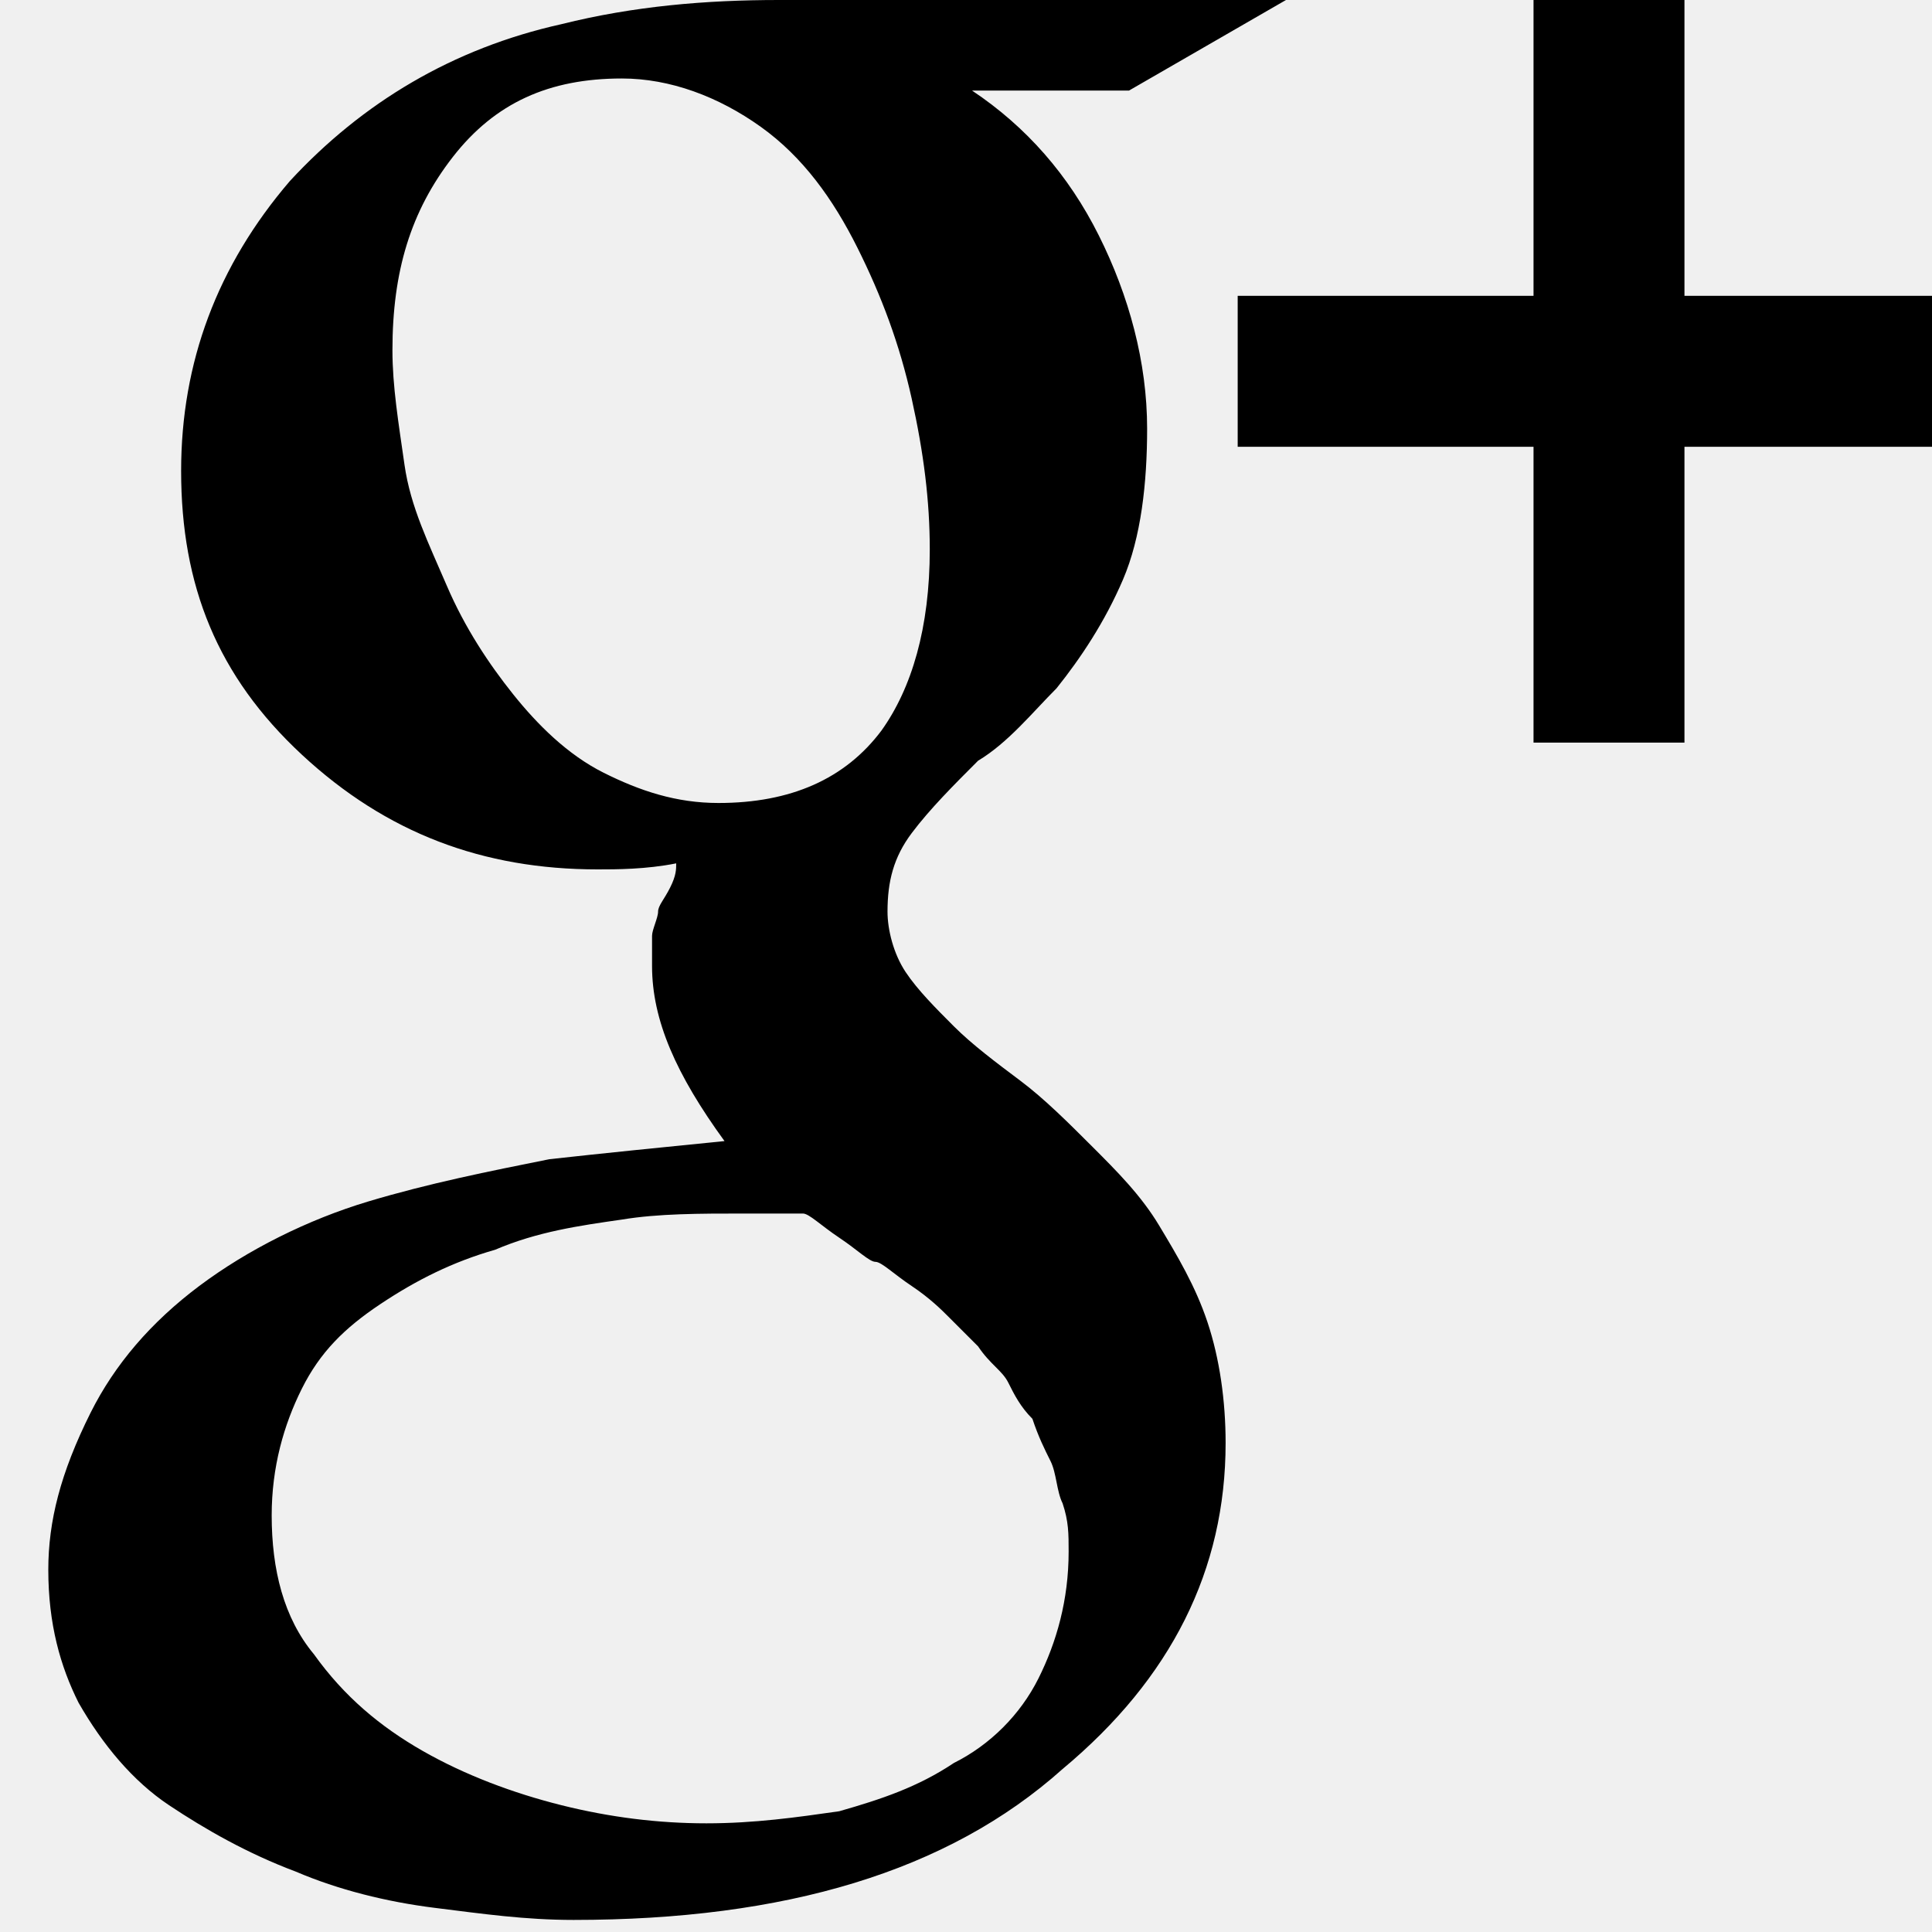
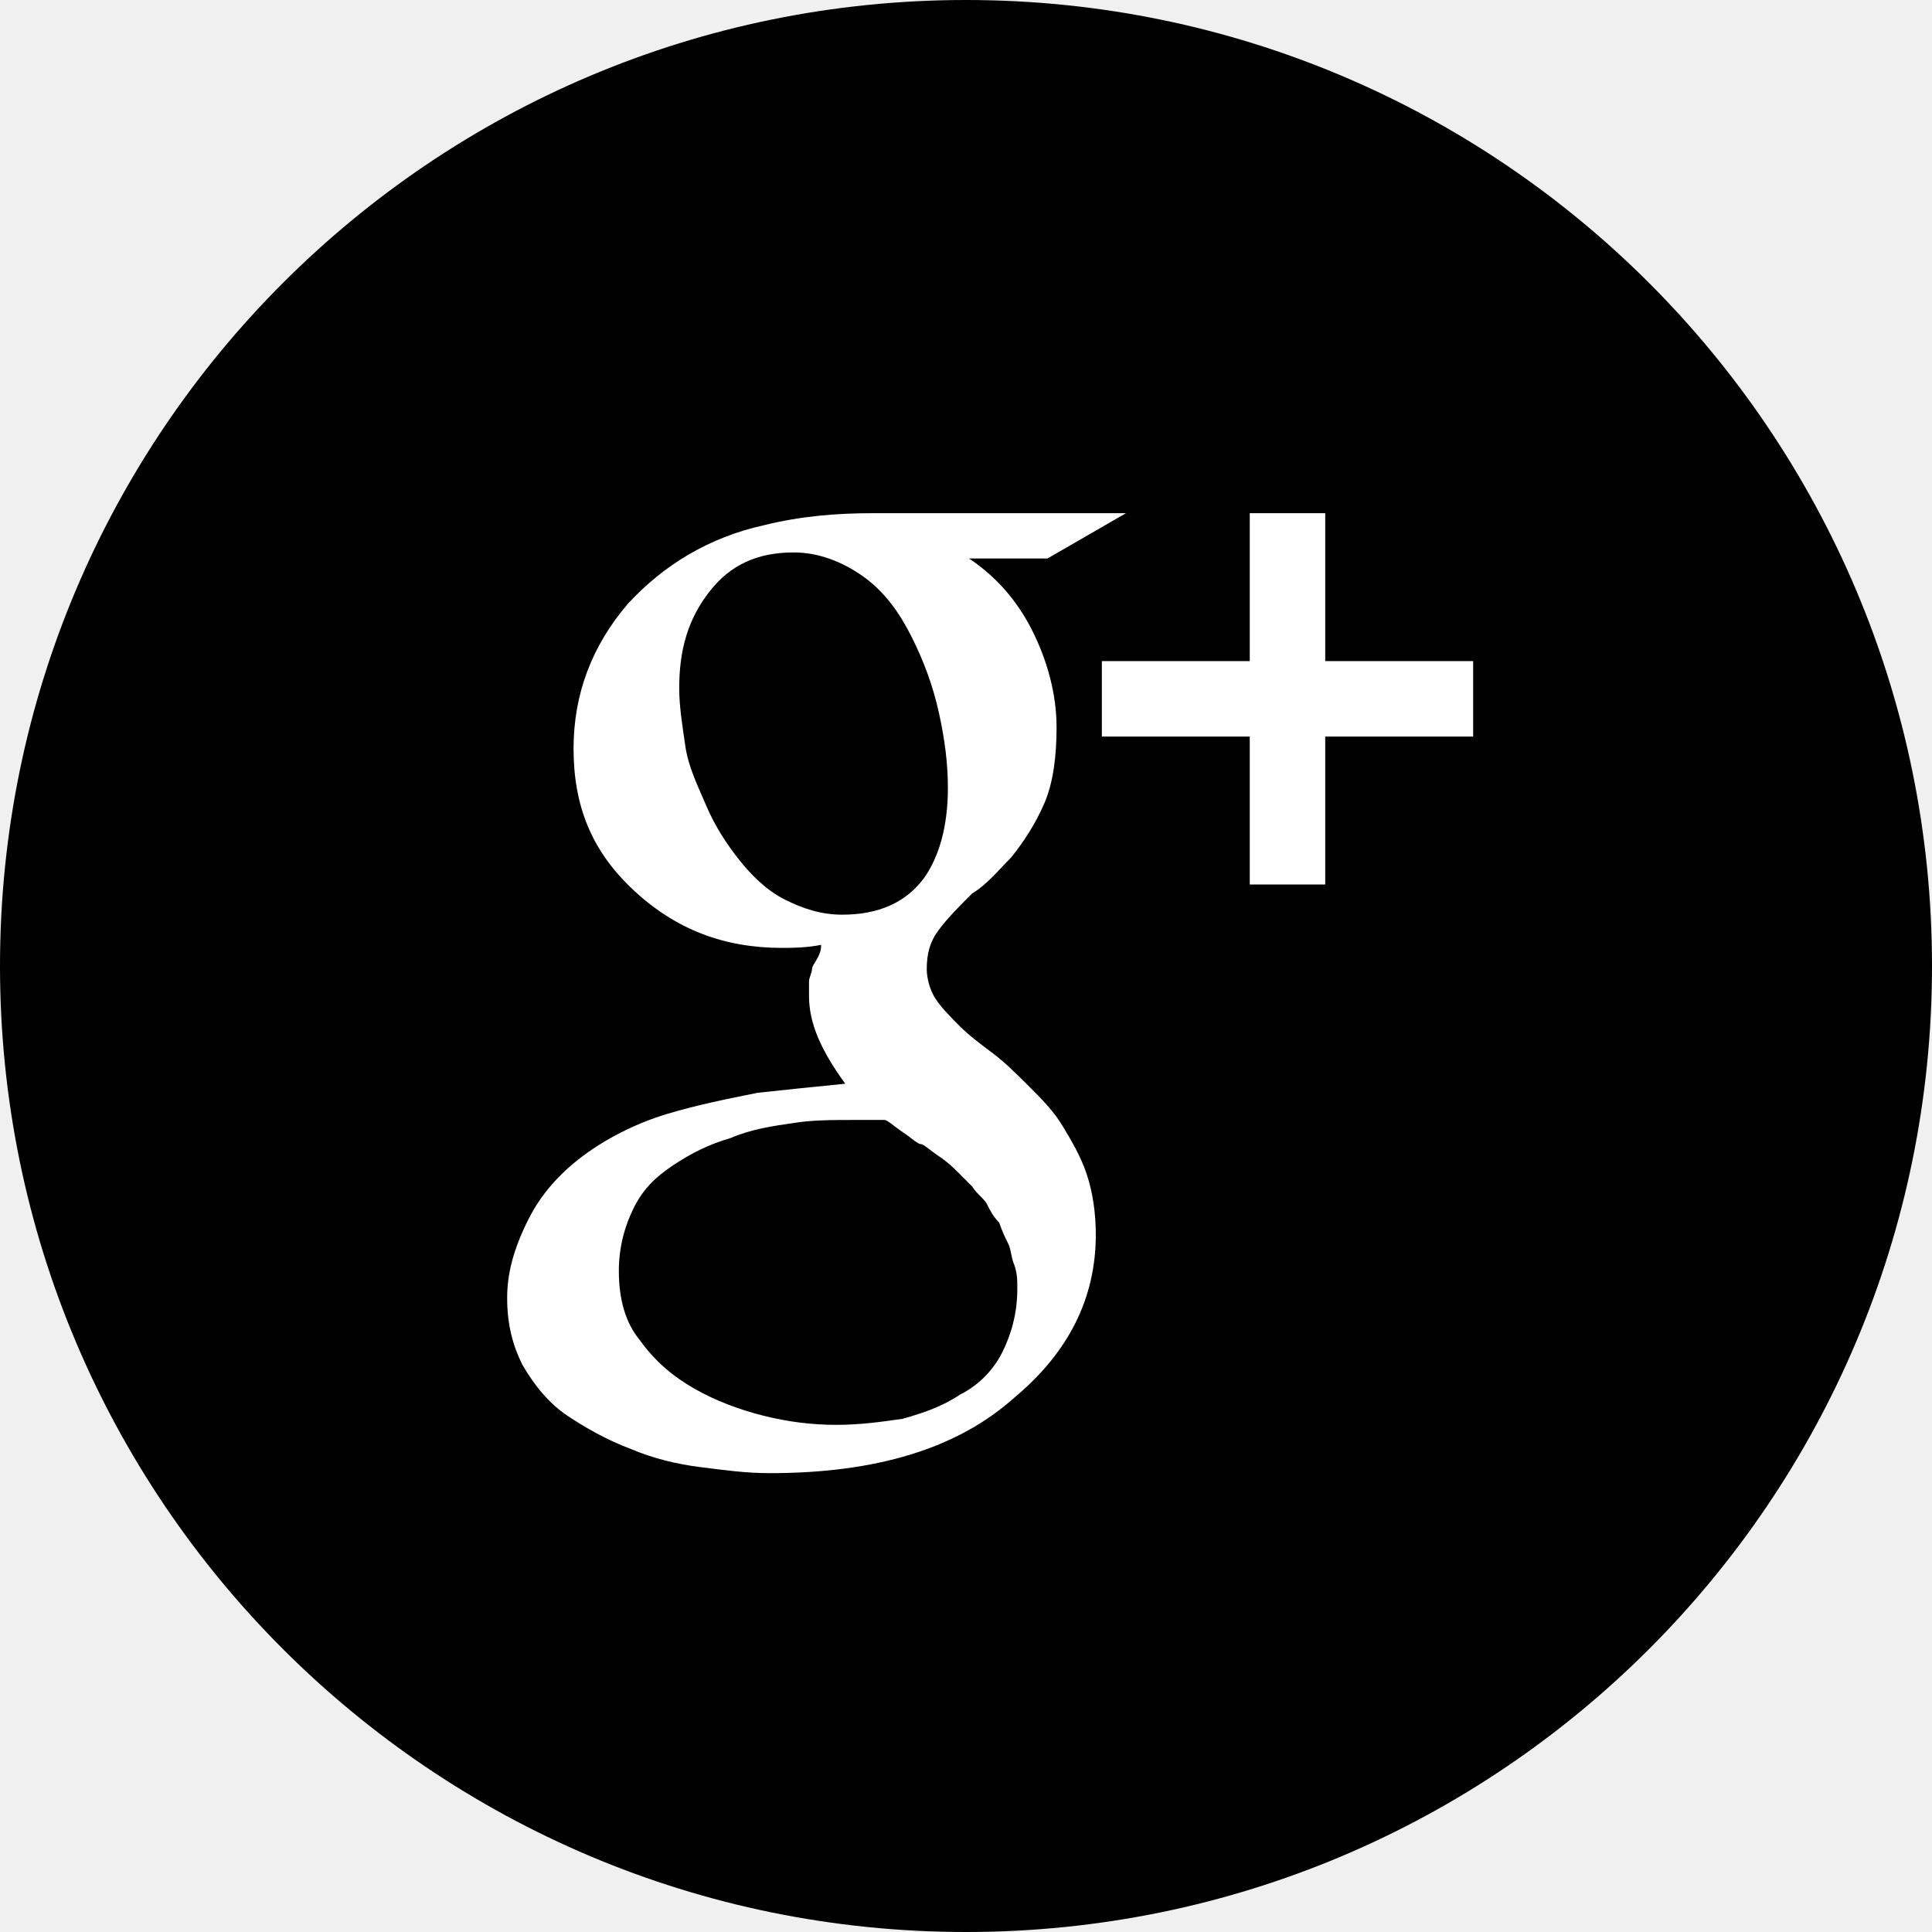
- <svg xmlns="http://www.w3.org/2000/svg" version="1.1" id="Layer_1" x="0px" y="0px" viewBox="0 0 32 32" style="enable-background:new 0 0 32 32;" xml:space="preserve">
-   <path d="M17.7,25.7c0-0.3,0-0.5-0.1-0.8c-0.1-0.2-0.1-0.5-0.2-0.7c-0.1-0.2-0.2-0.4-0.3-0.7c-0.2-0.2-0.3-0.4-0.4-0.6  c-0.1-0.2-0.3-0.3-0.5-0.6c-0.2-0.2-0.4-0.4-0.5-0.5c-0.1-0.1-0.3-0.3-0.6-0.5c-0.3-0.2-0.5-0.4-0.6-0.4s-0.3-0.2-0.6-0.4  c-0.3-0.2-0.5-0.4-0.6-0.4c-0.2,0-0.5,0-1,0c-0.7,0-1.4,0-2,0.1c-0.7,0.1-1.4,0.2-2.1,0.5c-0.7,0.2-1.3,0.5-1.9,0.9s-1,0.8-1.3,1.4  c-0.3,0.6-0.5,1.3-0.5,2.1c0,0.9,0.2,1.7,0.7,2.3c0.5,0.7,1.1,1.2,1.8,1.6s1.5,0.7,2.3,0.9s1.6,0.3,2.4,0.3c0.8,0,1.5-0.1,2.2-0.2  c0.7-0.2,1.3-0.4,1.9-0.8c0.6-0.3,1.1-0.8,1.4-1.4C17.5,27.2,17.7,26.5,17.7,25.7z M15.4,9.1c0-0.8-0.1-1.6-0.3-2.5  c-0.2-0.9-0.5-1.7-0.9-2.5c-0.4-0.8-0.9-1.5-1.6-2c-0.7-0.5-1.5-0.8-2.3-0.8c-1.2,0-2.1,0.4-2.8,1.3c-0.7,0.9-1,1.9-1,3.2  c0,0.6,0.1,1.2,0.2,1.9c0.1,0.7,0.4,1.3,0.7,2c0.3,0.7,0.7,1.3,1.1,1.8c0.4,0.5,0.9,1,1.5,1.3c0.6,0.3,1.2,0.5,1.9,0.5  c1.2,0,2.1-0.4,2.7-1.2C15.1,11.4,15.4,10.4,15.4,9.1z M12.9,0h8.4l-2.6,1.5h-2.6c0.9,0.6,1.6,1.4,2.1,2.4s0.8,2.1,0.8,3.2  c0,0.9-0.1,1.8-0.4,2.5c-0.3,0.7-0.7,1.3-1.1,1.8c-0.4,0.4-0.8,0.9-1.3,1.2c-0.4,0.4-0.8,0.8-1.1,1.2c-0.3,0.4-0.4,0.8-0.4,1.3  c0,0.3,0.1,0.7,0.3,1c0.2,0.3,0.5,0.6,0.8,0.9c0.3,0.3,0.7,0.6,1.1,0.9c0.4,0.3,0.8,0.7,1.2,1.1c0.4,0.4,0.8,0.8,1.1,1.3  c0.3,0.5,0.6,1,0.8,1.6c0.2,0.6,0.3,1.3,0.3,2c0,2.1-0.9,3.9-2.7,5.4c-1.9,1.7-4.6,2.5-8.1,2.5c-0.8,0-1.5-0.1-2.3-0.2  c-0.8-0.1-1.6-0.3-2.3-0.6c-0.8-0.3-1.5-0.7-2.1-1.1c-0.6-0.4-1.1-1-1.5-1.7C1,27.6,0.8,26.9,0.8,26c0-0.8,0.2-1.6,0.7-2.6  c0.4-0.8,1-1.5,1.8-2.1c0.8-0.6,1.8-1.1,2.8-1.4c1-0.3,2-0.5,3-0.7c0.9-0.1,1.9-0.2,2.9-0.3c-0.8-1.1-1.2-2-1.2-2.9  c0-0.2,0-0.3,0-0.5c0-0.1,0.1-0.3,0.1-0.4c0-0.1,0.1-0.2,0.2-0.4c0.1-0.2,0.1-0.3,0.1-0.4c-0.5,0.1-1,0.1-1.3,0.1  c-1.9,0-3.5-0.6-4.9-1.9c-1.4-1.3-2-2.8-2-4.7c0-1.8,0.6-3.4,1.8-4.8C6,1.7,7.5,0.8,9.3,0.4C10.5,0.1,11.7,0,12.9,0z M32.8,4.9v2.5  h-4.9v4.9h-2.5V7.4h-4.9V4.9h4.9V0h2.5v4.9H32.8z" />
+ <svg xmlns="http://www.w3.org/2000/svg" version="1.1" id="Layer_1" x="0px" y="0px" viewBox="-16 -17 64 64" style="enable-background:new 0 0 32 32;" xml:space="preserve">
+   <circle cx="16" cy="15" r="32" />
+   <path fill="white" d="M17.7,25.7c0-0.3,0-0.5-0.1-0.8c-0.1-0.2-0.1-0.5-0.2-0.7c-0.1-0.2-0.2-0.4-0.3-0.7c-0.2-0.2-0.3-0.4-0.4-0.6  c-0.1-0.2-0.3-0.3-0.5-0.6c-0.2-0.2-0.4-0.4-0.5-0.5c-0.1-0.1-0.3-0.3-0.6-0.5c-0.3-0.2-0.5-0.4-0.6-0.4s-0.3-0.2-0.6-0.4  c-0.3-0.2-0.5-0.4-0.6-0.4c-0.2,0-0.5,0-1,0c-0.7,0-1.4,0-2,0.1c-0.7,0.1-1.4,0.2-2.1,0.5c-0.7,0.2-1.3,0.5-1.9,0.9s-1,0.8-1.3,1.4  c-0.3,0.6-0.5,1.3-0.5,2.1c0,0.9,0.2,1.7,0.7,2.3c0.5,0.7,1.1,1.2,1.8,1.6s1.5,0.7,2.3,0.9s1.6,0.3,2.4,0.3c0.8,0,1.5-0.1,2.2-0.2  c0.7-0.2,1.3-0.4,1.9-0.8c0.6-0.3,1.1-0.8,1.4-1.4C17.5,27.2,17.7,26.5,17.7,25.7z M15.4,9.1c0-0.8-0.1-1.6-0.3-2.5  c-0.2-0.9-0.5-1.7-0.9-2.5c-0.4-0.8-0.9-1.5-1.6-2c-0.7-0.5-1.5-0.8-2.3-0.8c-1.2,0-2.1,0.4-2.8,1.3c-0.7,0.9-1,1.9-1,3.2  c0,0.6,0.1,1.2,0.2,1.9c0.1,0.7,0.4,1.3,0.7,2c0.3,0.7,0.7,1.3,1.1,1.8c0.4,0.5,0.9,1,1.5,1.3c0.6,0.3,1.2,0.5,1.9,0.5  c1.2,0,2.1-0.4,2.7-1.2C15.1,11.4,15.4,10.4,15.4,9.1z M12.9,0h8.4l-2.6,1.5h-2.6c0.9,0.6,1.6,1.4,2.1,2.4s0.8,2.1,0.8,3.2  c0,0.9-0.1,1.8-0.4,2.5c-0.3,0.7-0.7,1.3-1.1,1.8c-0.4,0.4-0.8,0.9-1.3,1.2c-0.4,0.4-0.8,0.8-1.1,1.2c-0.3,0.4-0.4,0.8-0.4,1.3  c0,0.3,0.1,0.7,0.3,1c0.2,0.3,0.5,0.6,0.8,0.9c0.3,0.3,0.7,0.6,1.1,0.9c0.4,0.3,0.8,0.7,1.2,1.1c0.4,0.4,0.8,0.8,1.1,1.3  c0.3,0.5,0.6,1,0.8,1.6c0.2,0.6,0.3,1.3,0.3,2c0,2.1-0.9,3.9-2.7,5.4c-1.9,1.7-4.6,2.5-8.1,2.5c-0.8,0-1.5-0.1-2.3-0.2  c-0.8-0.1-1.6-0.3-2.3-0.6c-0.8-0.3-1.5-0.7-2.1-1.1c-0.6-0.4-1.1-1-1.5-1.7C1,27.6,0.8,26.9,0.8,26c0-0.8,0.2-1.6,0.7-2.6  c0.4-0.8,1-1.5,1.8-2.1c0.8-0.6,1.8-1.1,2.8-1.4c1-0.3,2-0.5,3-0.7c0.9-0.1,1.9-0.2,2.9-0.3c-0.8-1.1-1.2-2-1.2-2.9  c0-0.2,0-0.3,0-0.5c0-0.1,0.1-0.3,0.1-0.4c0-0.1,0.1-0.2,0.2-0.4c0.1-0.2,0.1-0.3,0.1-0.4c-0.5,0.1-1,0.1-1.3,0.1  c-1.9,0-3.5-0.6-4.9-1.9c-1.4-1.3-2-2.8-2-4.7c0-1.8,0.6-3.4,1.8-4.8C6,1.7,7.5,0.8,9.3,0.4C10.5,0.1,11.7,0,12.9,0z M32.8,4.9v2.5  h-4.9v4.9h-2.5V7.4h-4.9V4.9h4.9V0h2.5v4.9H32.8z" />
</svg>
